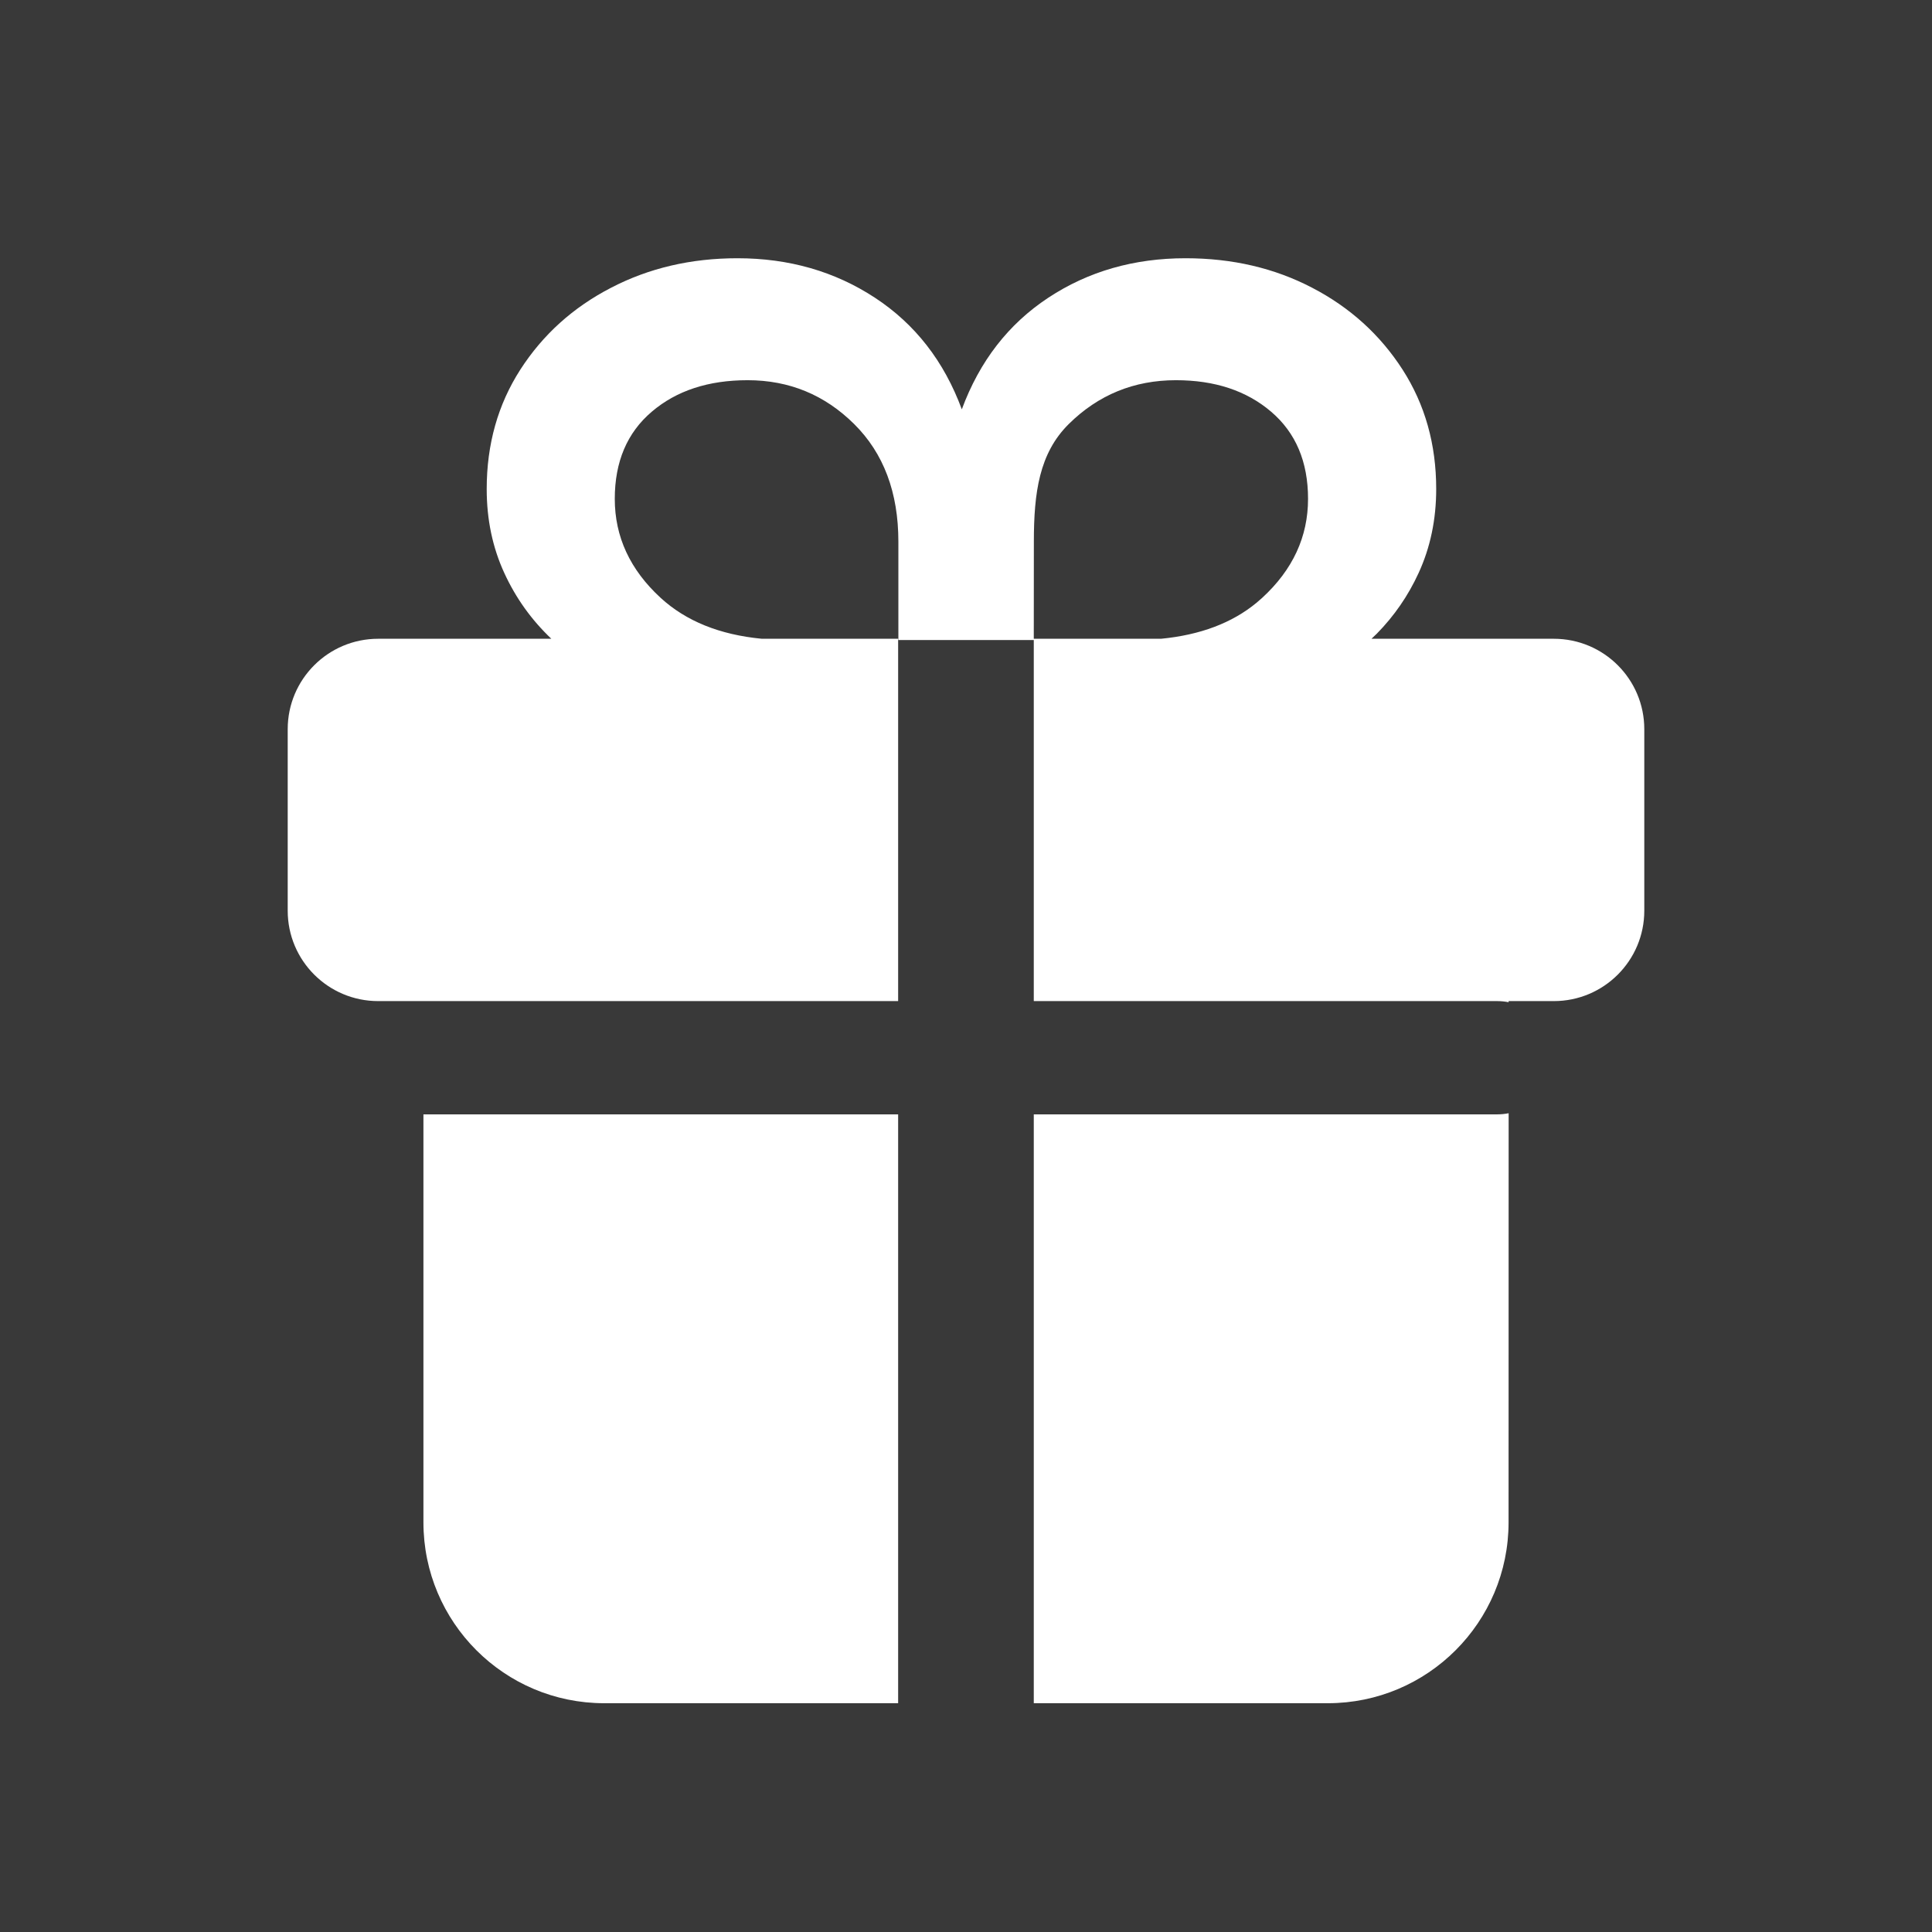
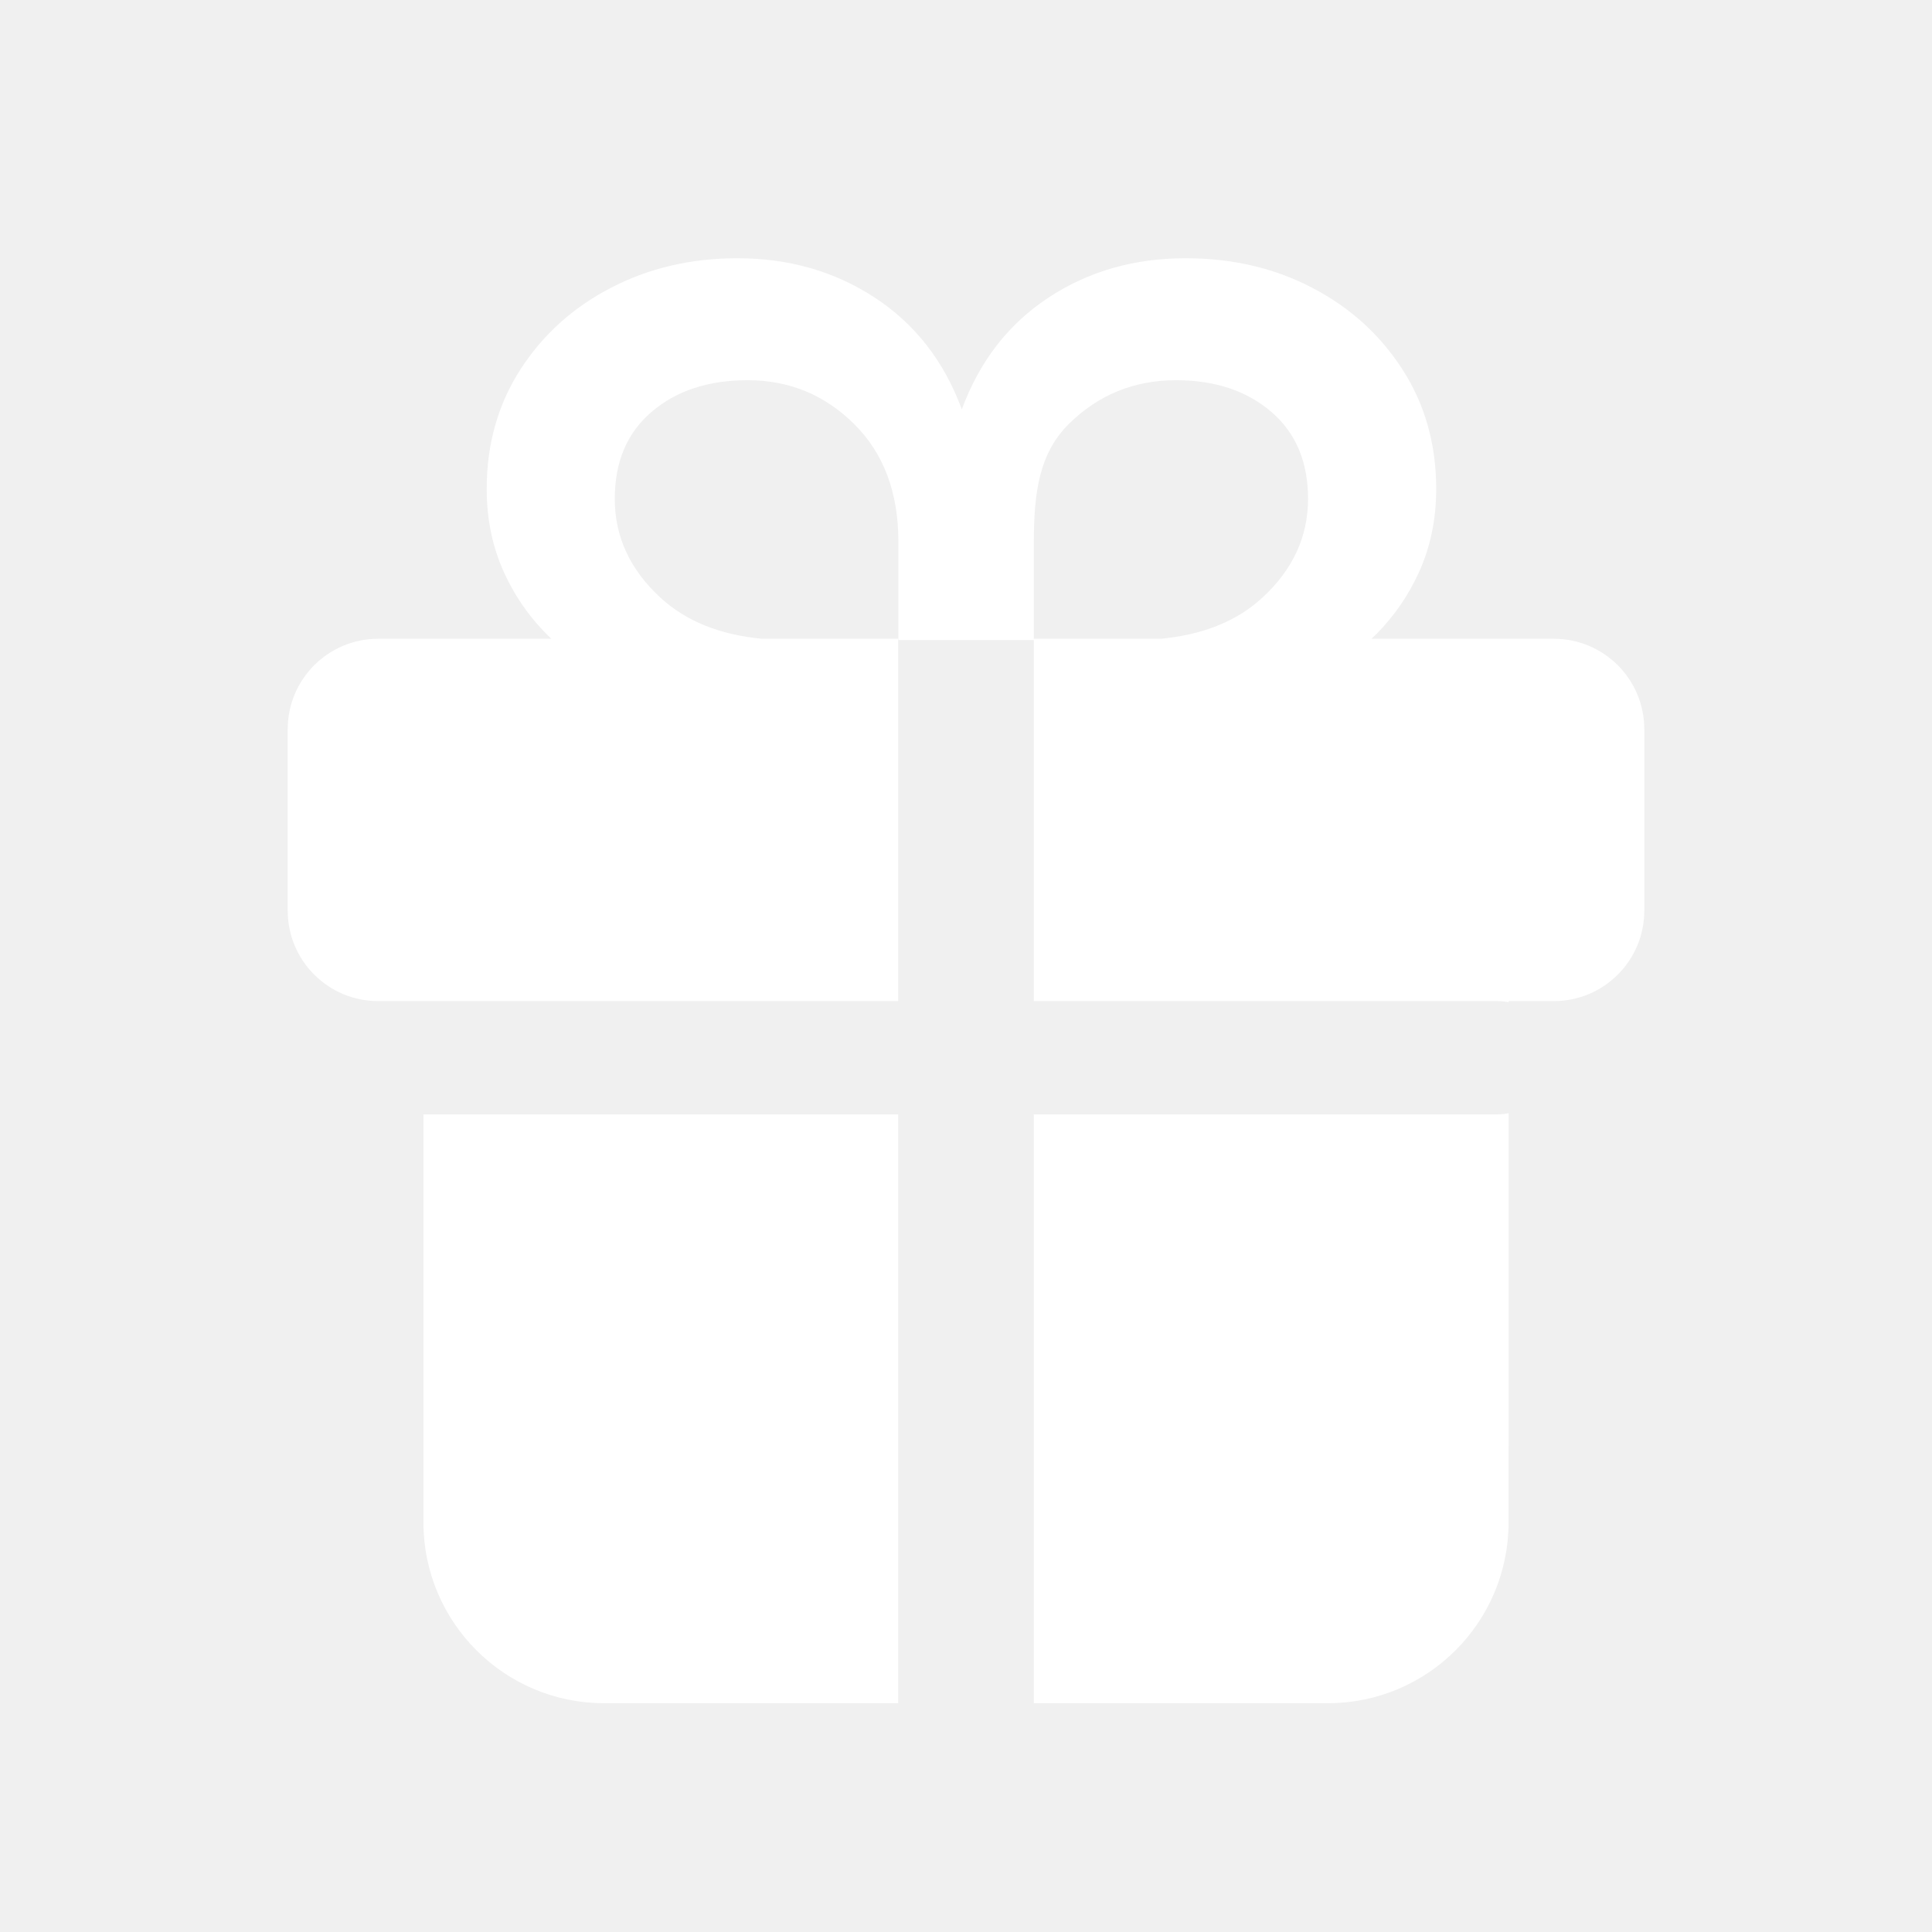
<svg xmlns="http://www.w3.org/2000/svg" width="24px" height="24px" viewBox="0 0 24 24" version="1.1">
  <g id="Icon-/-Gift" stroke="none" stroke-width="1" fill="none" fill-rule="evenodd">
-     <rect fill="#393939" x="0" y="0" width="24" height="24" />
    <path d="M11.157,13.843 L11.157,21.158 L7.506,21.158 C6.265,21.158 5.26,20.152 5.26,18.911 L5.26,13.843 L11.157,13.843 Z M18.741,13.829 L18.74,18.911 C18.74,20.152 17.735,21.158 16.494,21.158 L12.842,21.158 L12.842,13.843 L18.6,13.843 C18.648,13.843 18.695,13.838 18.741,13.829 Z M14.727,3.208 C15.308,3.208 15.832,3.33 16.301,3.575 C16.77,3.819 17.144,4.158 17.423,4.591 C17.702,5.025 17.841,5.519 17.841,6.075 C17.841,6.454 17.768,6.802 17.622,7.119 C17.492,7.402 17.319,7.652 17.104,7.871 L17.037,7.935 L19.302,7.935 C19.923,7.935 20.426,8.438 20.426,9.058 L20.426,11.313 C20.426,11.933 19.923,12.436 19.302,12.436 L18.74,12.436 L18.741,12.45 C18.695,12.441 18.648,12.436 18.6,12.436 L12.842,12.436 L12.842,7.951 L11.16,7.951 L11.16,6.729 C11.16,6.118 10.977,5.631 10.611,5.268 C10.245,4.905 9.804,4.723 9.287,4.723 C8.8,4.723 8.403,4.853 8.097,5.114 C7.79,5.375 7.637,5.736 7.637,6.197 C7.637,6.668 7.827,7.078 8.207,7.427 C8.521,7.715 8.94,7.885 9.464,7.935 L11.157,7.935 L11.157,12.436 L4.698,12.436 C4.077,12.436 3.574,11.933 3.574,11.313 L3.574,9.058 C3.574,8.438 4.077,7.935 4.698,7.935 L6.849,7.935 C6.603,7.702 6.408,7.43 6.265,7.119 C6.119,6.802 6.046,6.454 6.046,6.075 C6.046,5.519 6.185,5.025 6.464,4.591 C6.743,4.158 7.118,3.819 7.59,3.575 C8.061,3.33 8.585,3.208 9.16,3.208 C9.8,3.208 10.369,3.371 10.868,3.698 C11.367,4.025 11.727,4.487 11.948,5.085 C12.169,4.487 12.527,4.025 13.023,3.698 C13.519,3.371 14.087,3.208 14.727,3.208 Z M14.608,4.723 C14.087,4.723 13.643,4.905 13.276,5.268 C12.91,5.631 12.843,6.118 12.843,6.729 L12.842,7.935 L14.423,7.935 C14.909,7.888 15.305,7.739 15.61,7.487 L15.679,7.427 C16.059,7.078 16.249,6.668 16.249,6.197 C16.249,5.736 16.096,5.375 15.79,5.114 C15.484,4.853 15.09,4.723 14.608,4.723 Z" id="Shape" fill="#FFFFFF" fill-rule="nonzero" />
  </g>
</svg>
